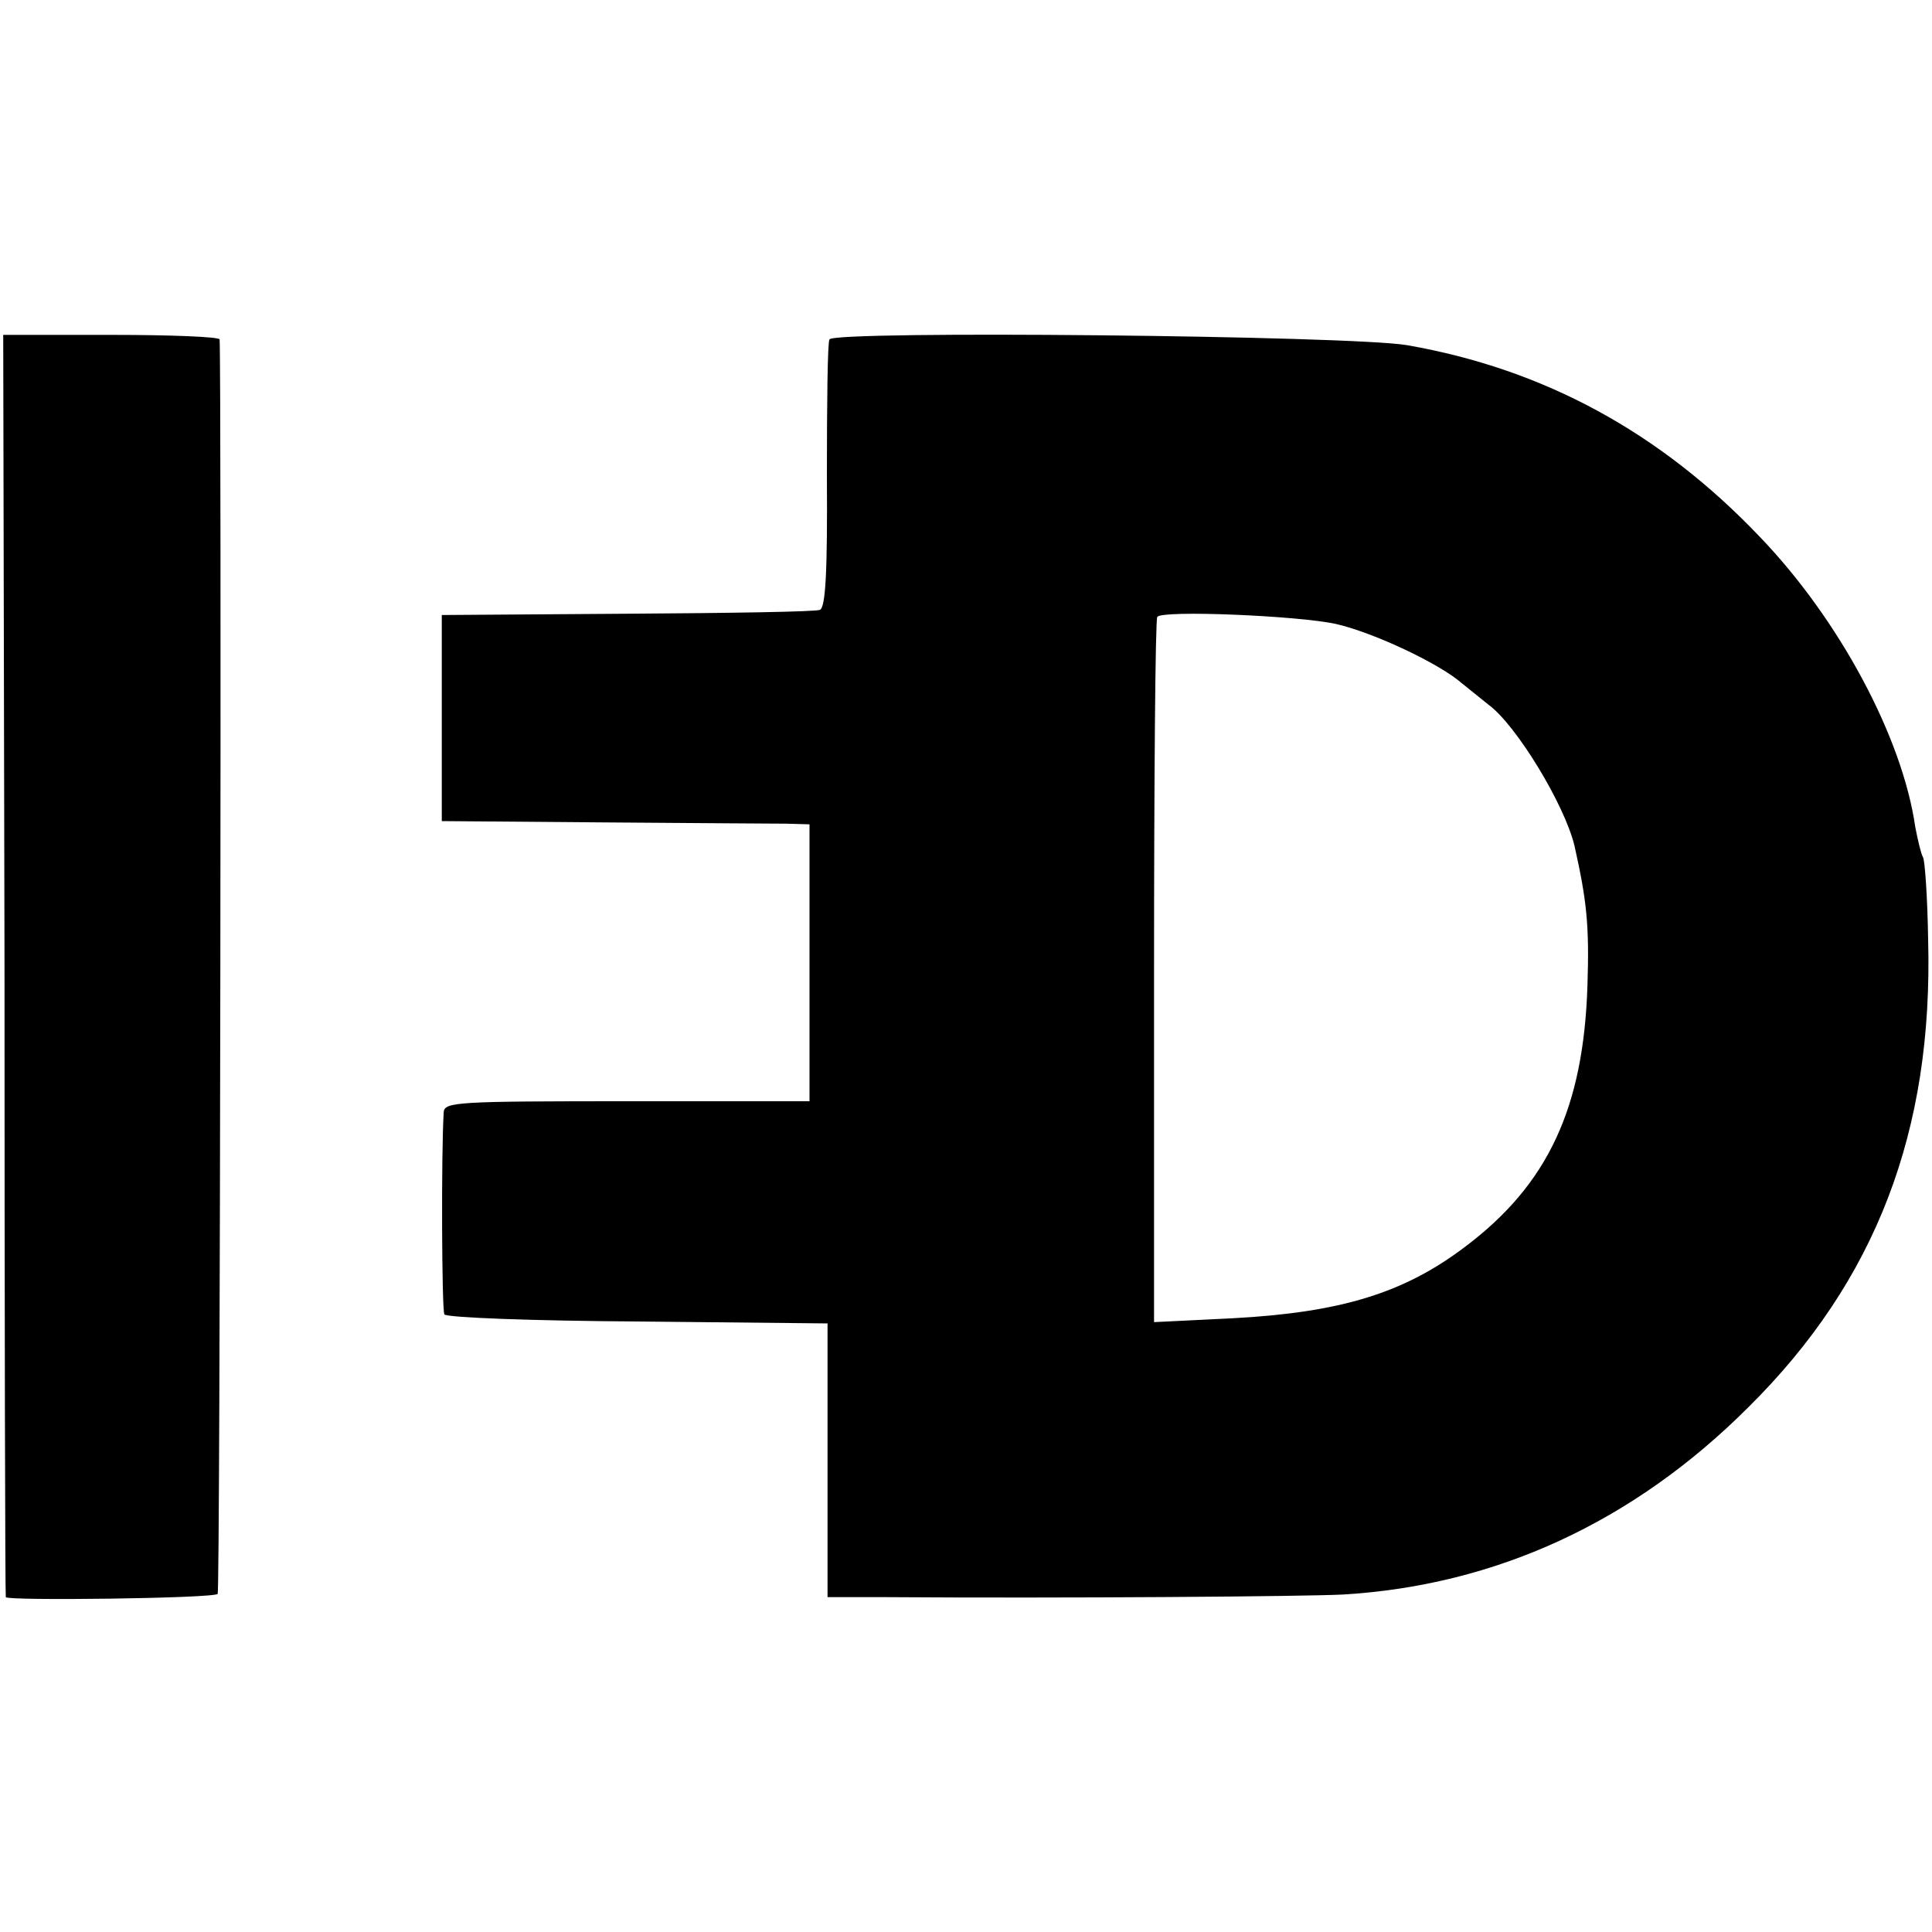
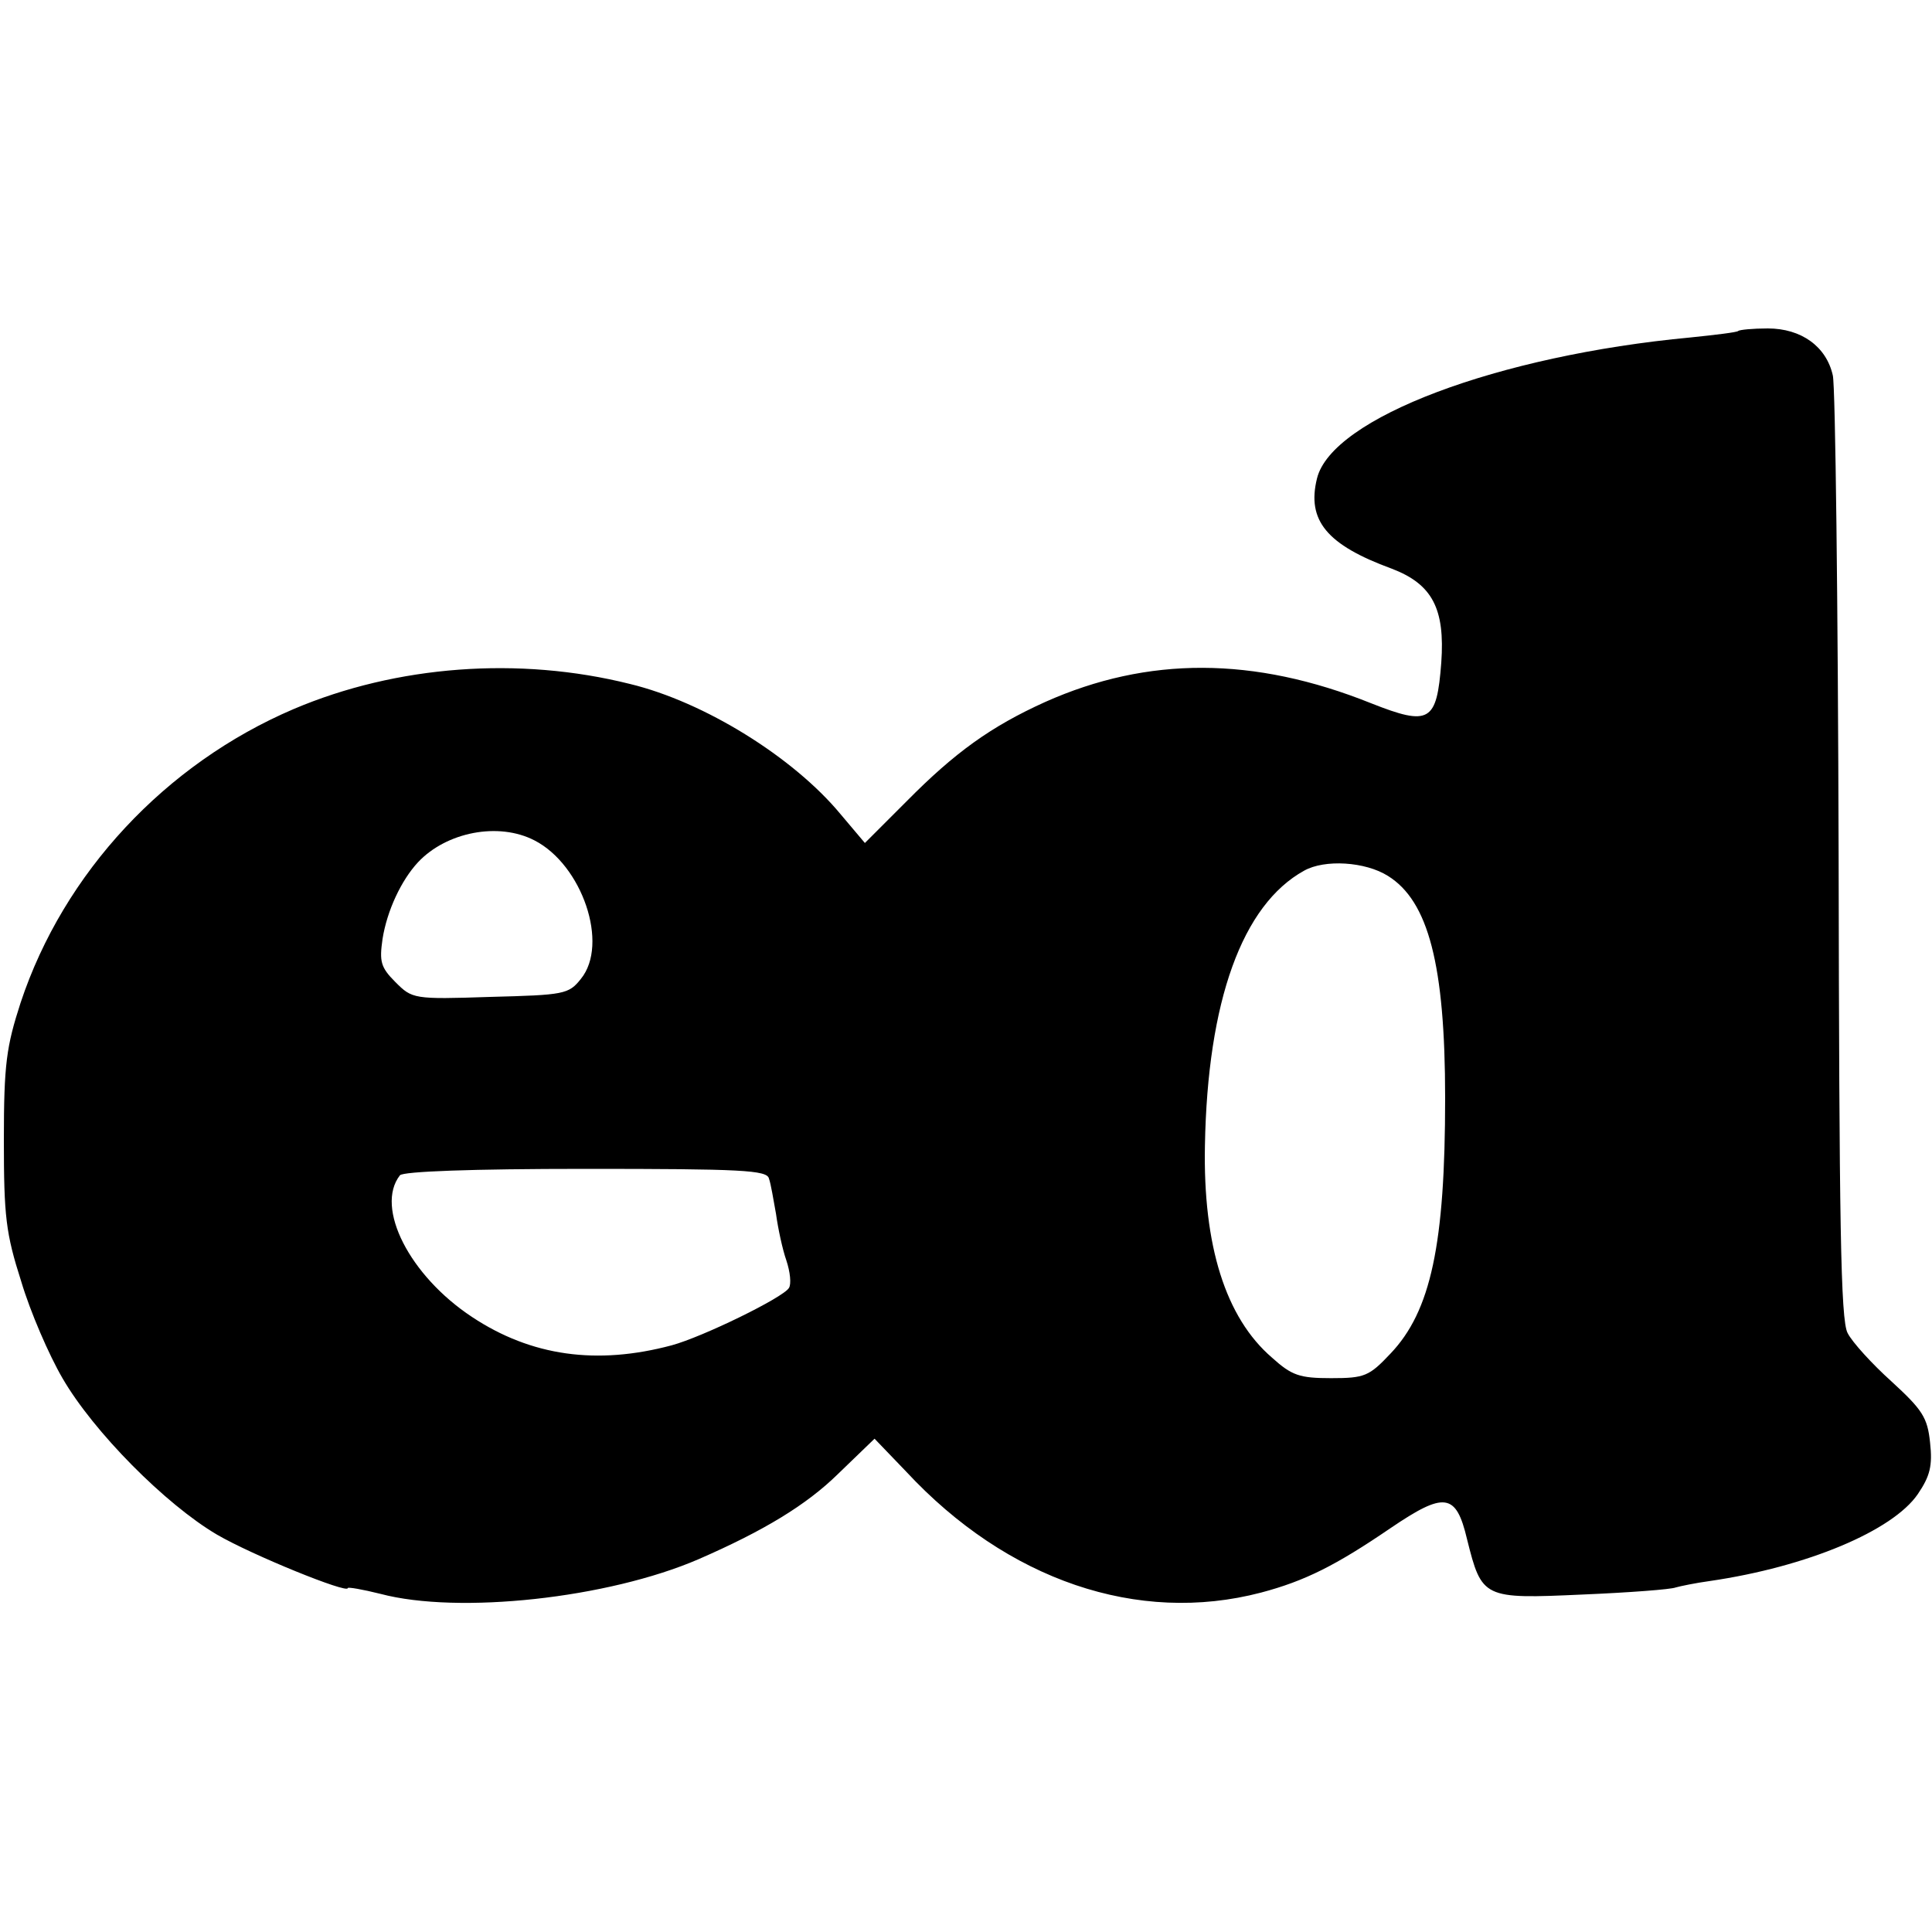
<svg xmlns="http://www.w3.org/2000/svg" version="1.0" width="300pt" height="300pt" viewBox="0 0 300 300" preserveAspectRatio="xMidYMid meet">
  <g transform="translate(0,300) scale(0.1,-0.1)" fill="#000000" stroke="none">
-     <path d="M7 1503 c0 -538 1 -980 2 -983 1 -6 323 -2 329 5 4 4 6 1912 3 1948 -1 4 -76 7 -168 7 l-168 0 2 -977z" />
-     <path d="M1288 2473 c-3 -4 -4 -100 -4 -212 1 -149 -2 -205 -11 -208 -7 -3 -141 -5 -300 -6 l-287 -2 0 -160 0 -160 249 -2 c138 -1 266 -2 286 -2 l36 -1 0 -215 0 -215 -283 0 c-263 0 -284 -1 -285 -17 -4 -64 -3 -307 1 -314 4 -5 138 -10 300 -11 l295 -3 0 -212 0 -213 85 0 c286 -2 655 1 715 4 237 14 451 112 630 291 198 196 287 429 279 726 -1 65 -5 123 -8 128 -3 5 -8 26 -12 47 -20 139 -118 322 -241 450 -155 163 -336 261 -548 298 -88 15 -890 23 -897 9z m787 -442 c60 -14 161 -62 195 -92 14 -11 32 -26 41 -33 43 -31 119 -156 134 -220 19 -85 23 -123 20 -216 -6 -190 -61 -309 -190 -406 -95 -72 -193 -102 -361 -111 l-122 -6 0 544 c0 299 2 547 5 551 6 11 220 2 278 -11z" />
+     <path d="M2699 2486 c-2 -2 -35 -6 -74 -10 -299 -28 -557 -125 -580 -219 -16 -65 15 -103 116 -140 63 -24 83 -62 77 -146 -7 -92 -18 -99 -109 -63 -182 73 -347 73 -506 2 -84 -38 -140 -78 -216 -155 l-64 -64 -38 45 c-73 88 -211 174 -327 202 -172 43 -362 29 -522 -39 -199 -85 -357 -254 -424 -456 -22 -68 -26 -95 -26 -213 0 -119 3 -145 27 -220 14 -47 43 -114 64 -150 48 -83 160 -196 240 -243 55 -32 203 -92 203 -83 0 2 23 -2 51 -9 121 -32 353 -7 494 54 101 44 167 84 216 132 l57 55 49 -51 c157 -169 360 -238 551 -188 68 18 116 42 201 100 84 57 102 55 119 -17 23 -92 25 -93 179 -86 72 3 138 8 145 11 7 2 31 7 53 10 151 22 284 78 323 135 19 28 23 44 19 80 -4 39 -12 51 -60 95 -30 27 -61 61 -68 75 -11 20 -13 173 -14 740 -1 393 -5 730 -9 747 -10 45 -49 73 -101 73 -23 0 -44 -2 -46 -4z m-1869 -791 c74 -38 116 -161 72 -215 -19 -24 -26 -25 -141 -28 -119 -4 -121 -3 -147 23 -23 23 -25 32 -20 67 7 44 29 91 55 119 44 47 125 63 181 34z m1325 -55 c63 -39 89 -138 89 -345 0 -227 -22 -331 -85 -397 -33 -35 -40 -38 -92 -38 -49 0 -61 4 -92 32 -72 62 -107 174 -104 329 4 225 58 374 154 427 32 18 95 14 130 -8z m-961 -470 c3 -8 7 -33 11 -55 3 -22 10 -55 16 -72 6 -18 8 -37 4 -43 -9 -15 -134 -76 -182 -89 -116 -31 -218 -17 -310 44 -97 64 -151 170 -112 220 5 6 111 10 288 10 243 0 282 -2 285 -15z" />
  </g>
</svg>
